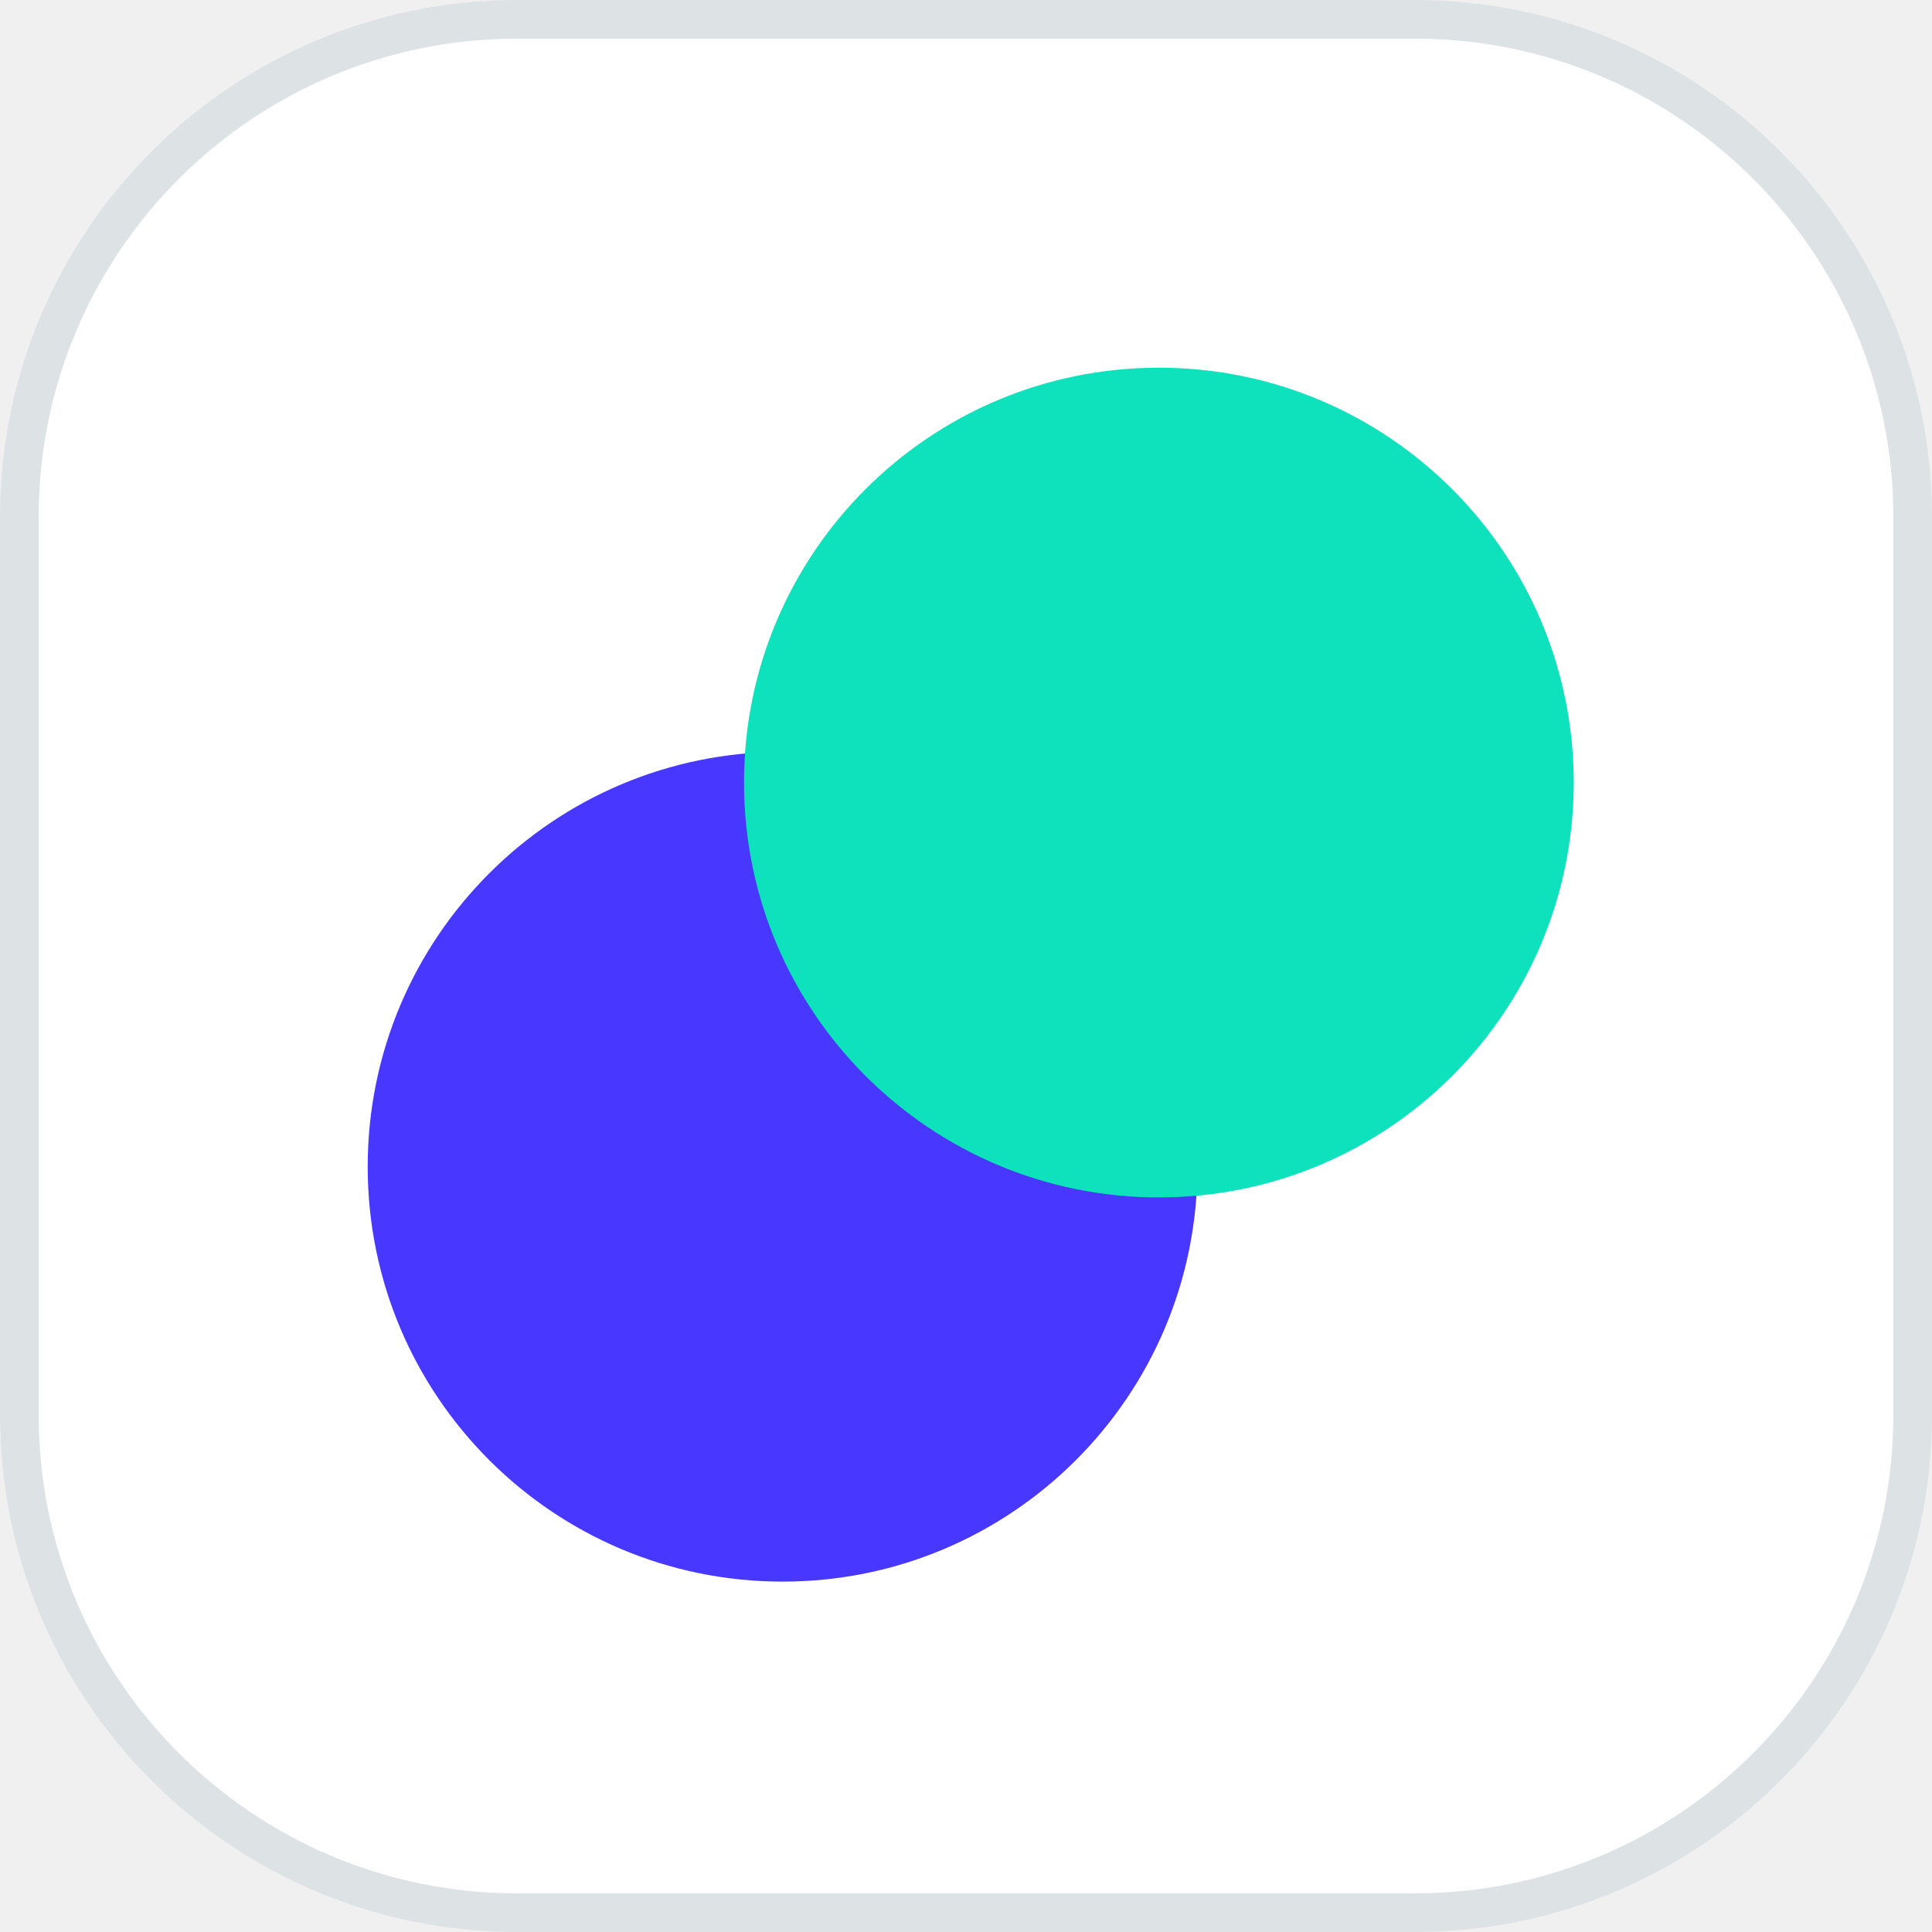
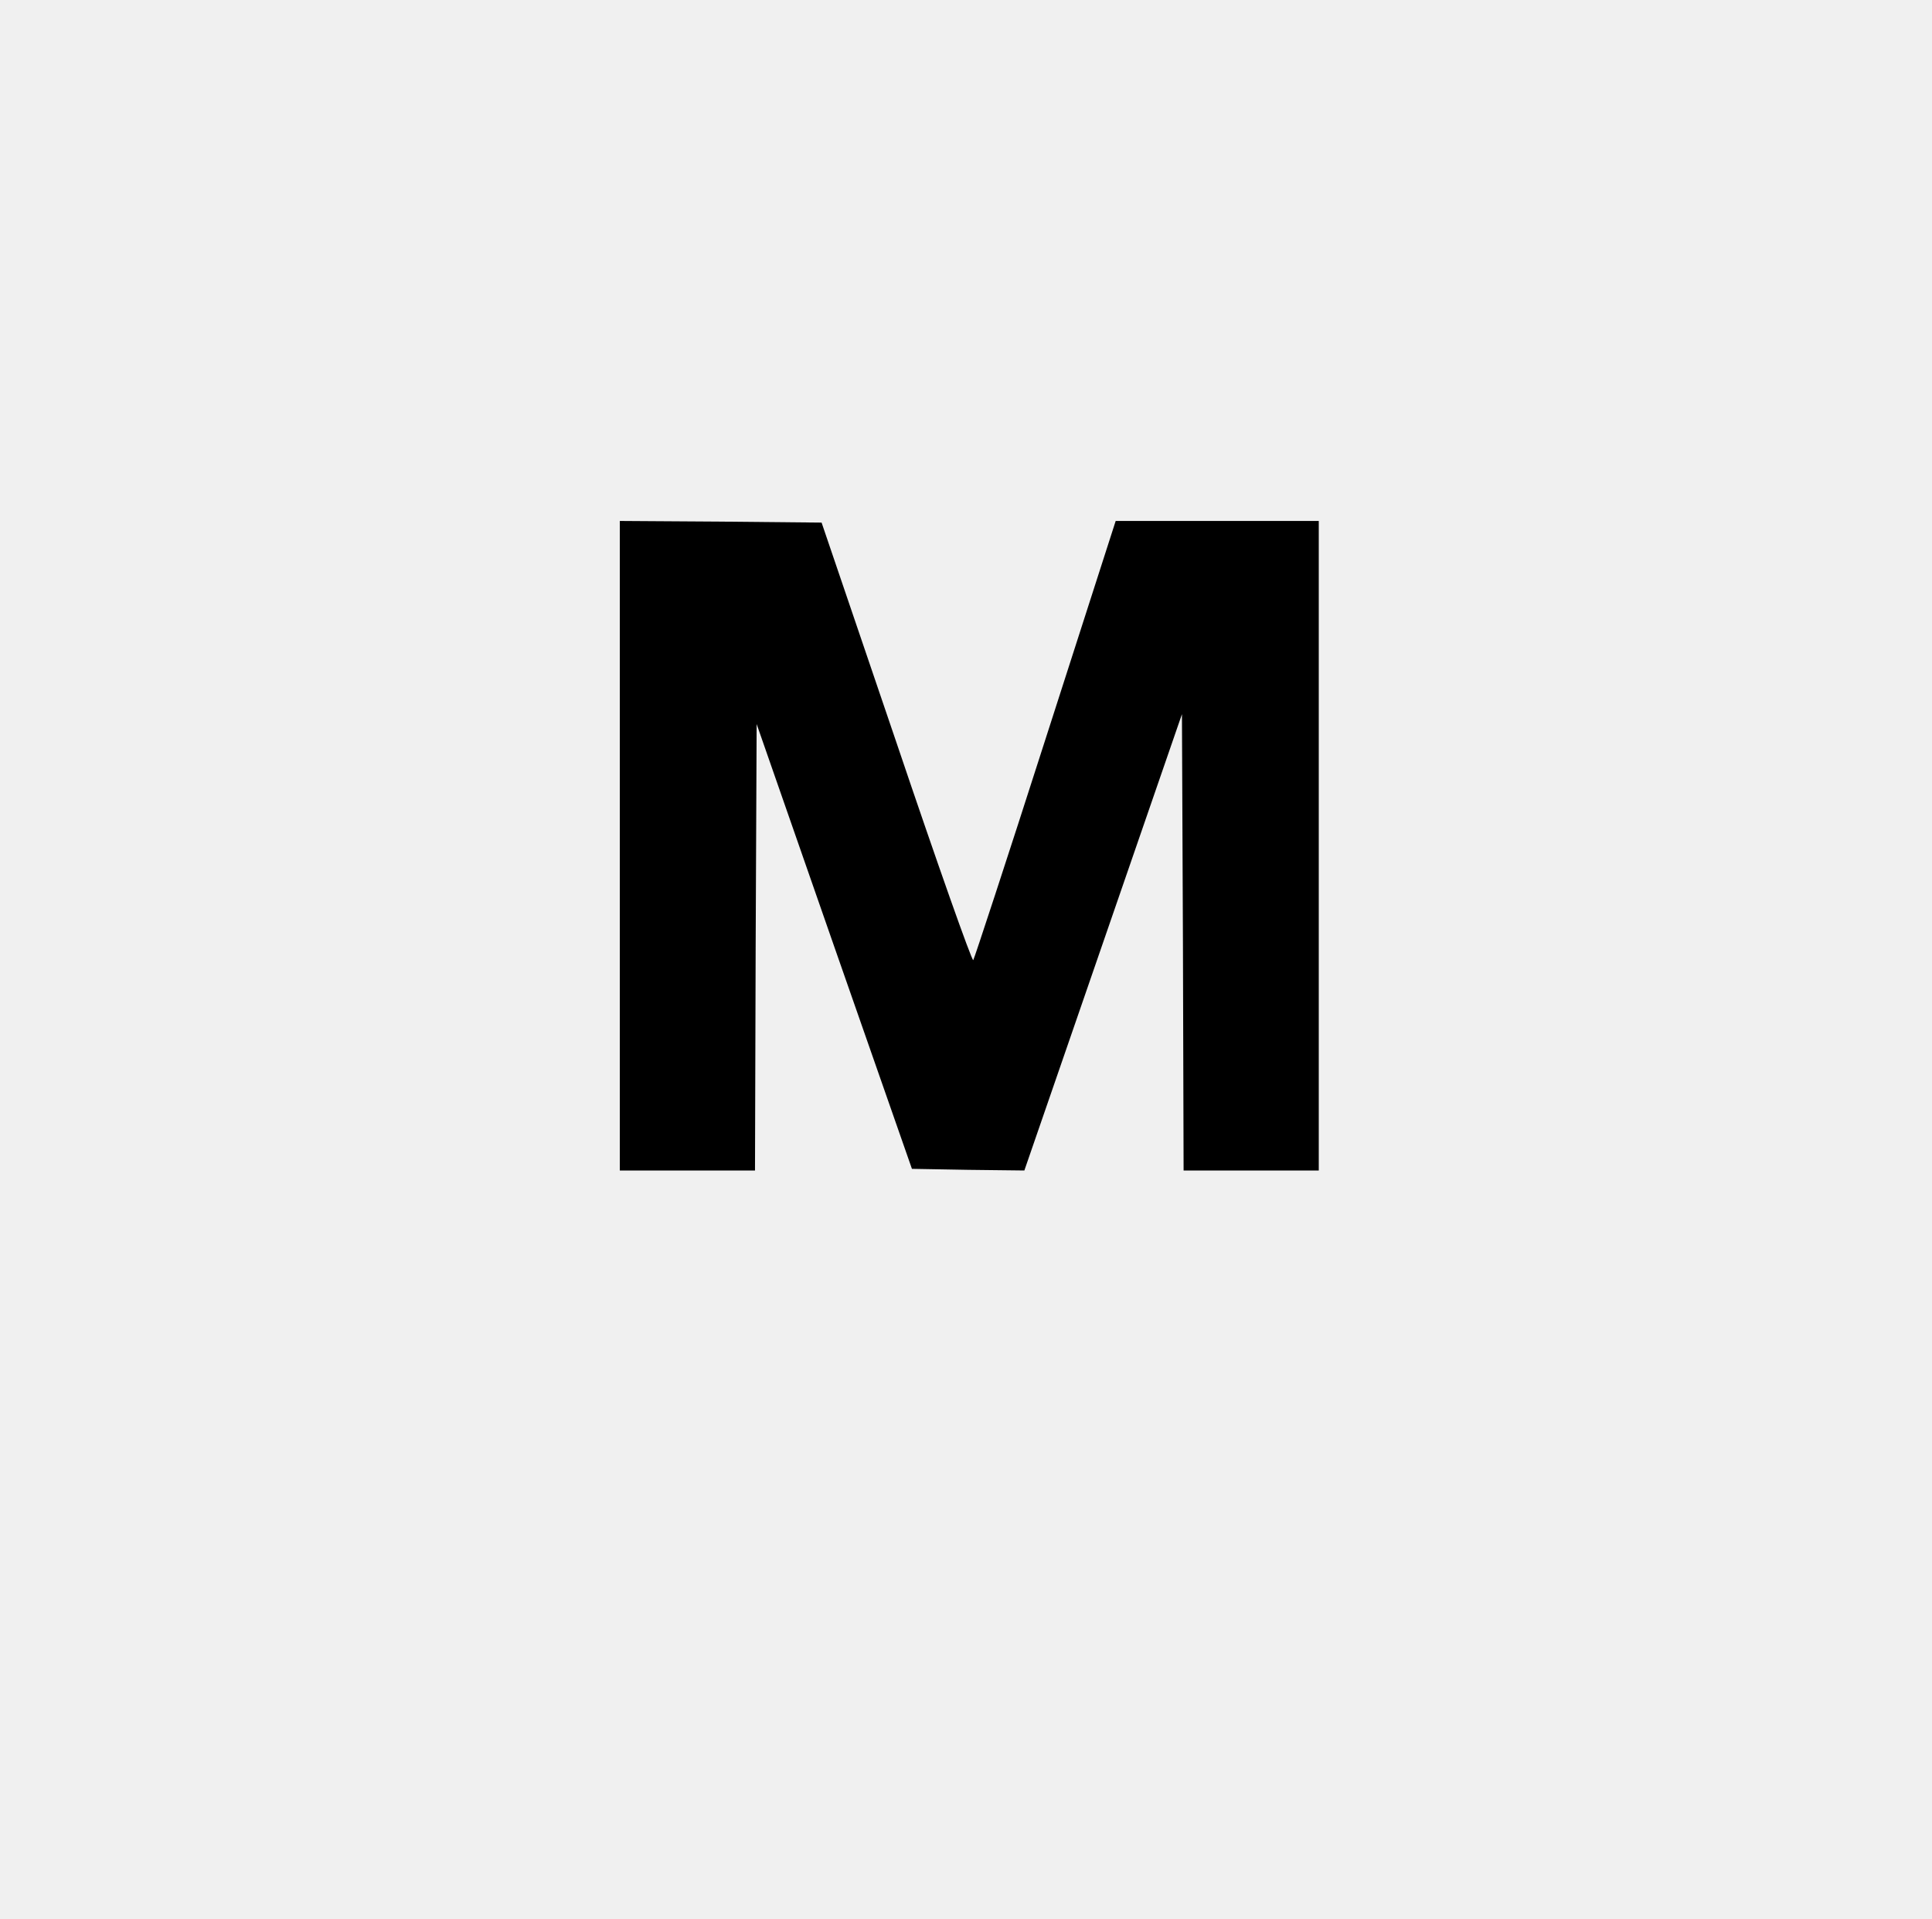
- <svg xmlns="http://www.w3.org/2000/svg" width="50" height="50" viewBox="0 0 50 50" fill="none">
-   <path d="M13.387 0.5C6.27 0.5 0.5 6.27 0.5 13.387V36.613C0.5 43.73 6.27 49.5 13.387 49.5H36.613C43.73 49.5 49.5 43.73 49.5 36.613V13.387C49.5 6.27 43.73 0.5 36.613 0.5H13.387Z" fill="white" stroke="#DDE2E4" />
-   <ellipse cx="20.253" cy="30.195" rx="10.737" ry="10.737" fill="#4737FF" />
-   <mask id="mask0_91_4988" style="mask-type:alpha" maskUnits="userSpaceOnUse" x="19" y="9" width="22" height="22">
-     <ellipse cx="29.991" cy="20.253" rx="10.737" ry="10.737" fill="#1BCEC3" />
-   </mask>
-   <g mask="url(#mask0_91_4988)">
-     <ellipse cx="20.253" cy="30.195" rx="10.737" ry="10.737" fill="#2C1ECB" />
+ <svg xmlns="http://www.w3.org/2000/svg" version="1.0" width="586pt" height="582pt" viewBox="0 0 586 582" preserveAspectRatio="xMidYMid meet">
+   <g transform="translate(0,582) scale(0.1,-0.1)" fill="#000000" stroke="none">
+     <path d="M1880 3255 l0 -985 205 0 205 0 2 677 3 677 235 -674 236 -675 170 -3 171 -2 239 692 239 692 3 -692 2 -692 205 0 205 0 0 985 0 985 -308 0 -308 0 -213 -662 c-117 -365 -216 -666 -219 -670 -4 -4 -109 293 -233 660 l-227 667 -306 3 -306 2 0 -985z" />
  </g>
-   <ellipse cx="29.991" cy="20.253" rx="10.737" ry="10.737" fill="#0DE2BC" />
</svg>
